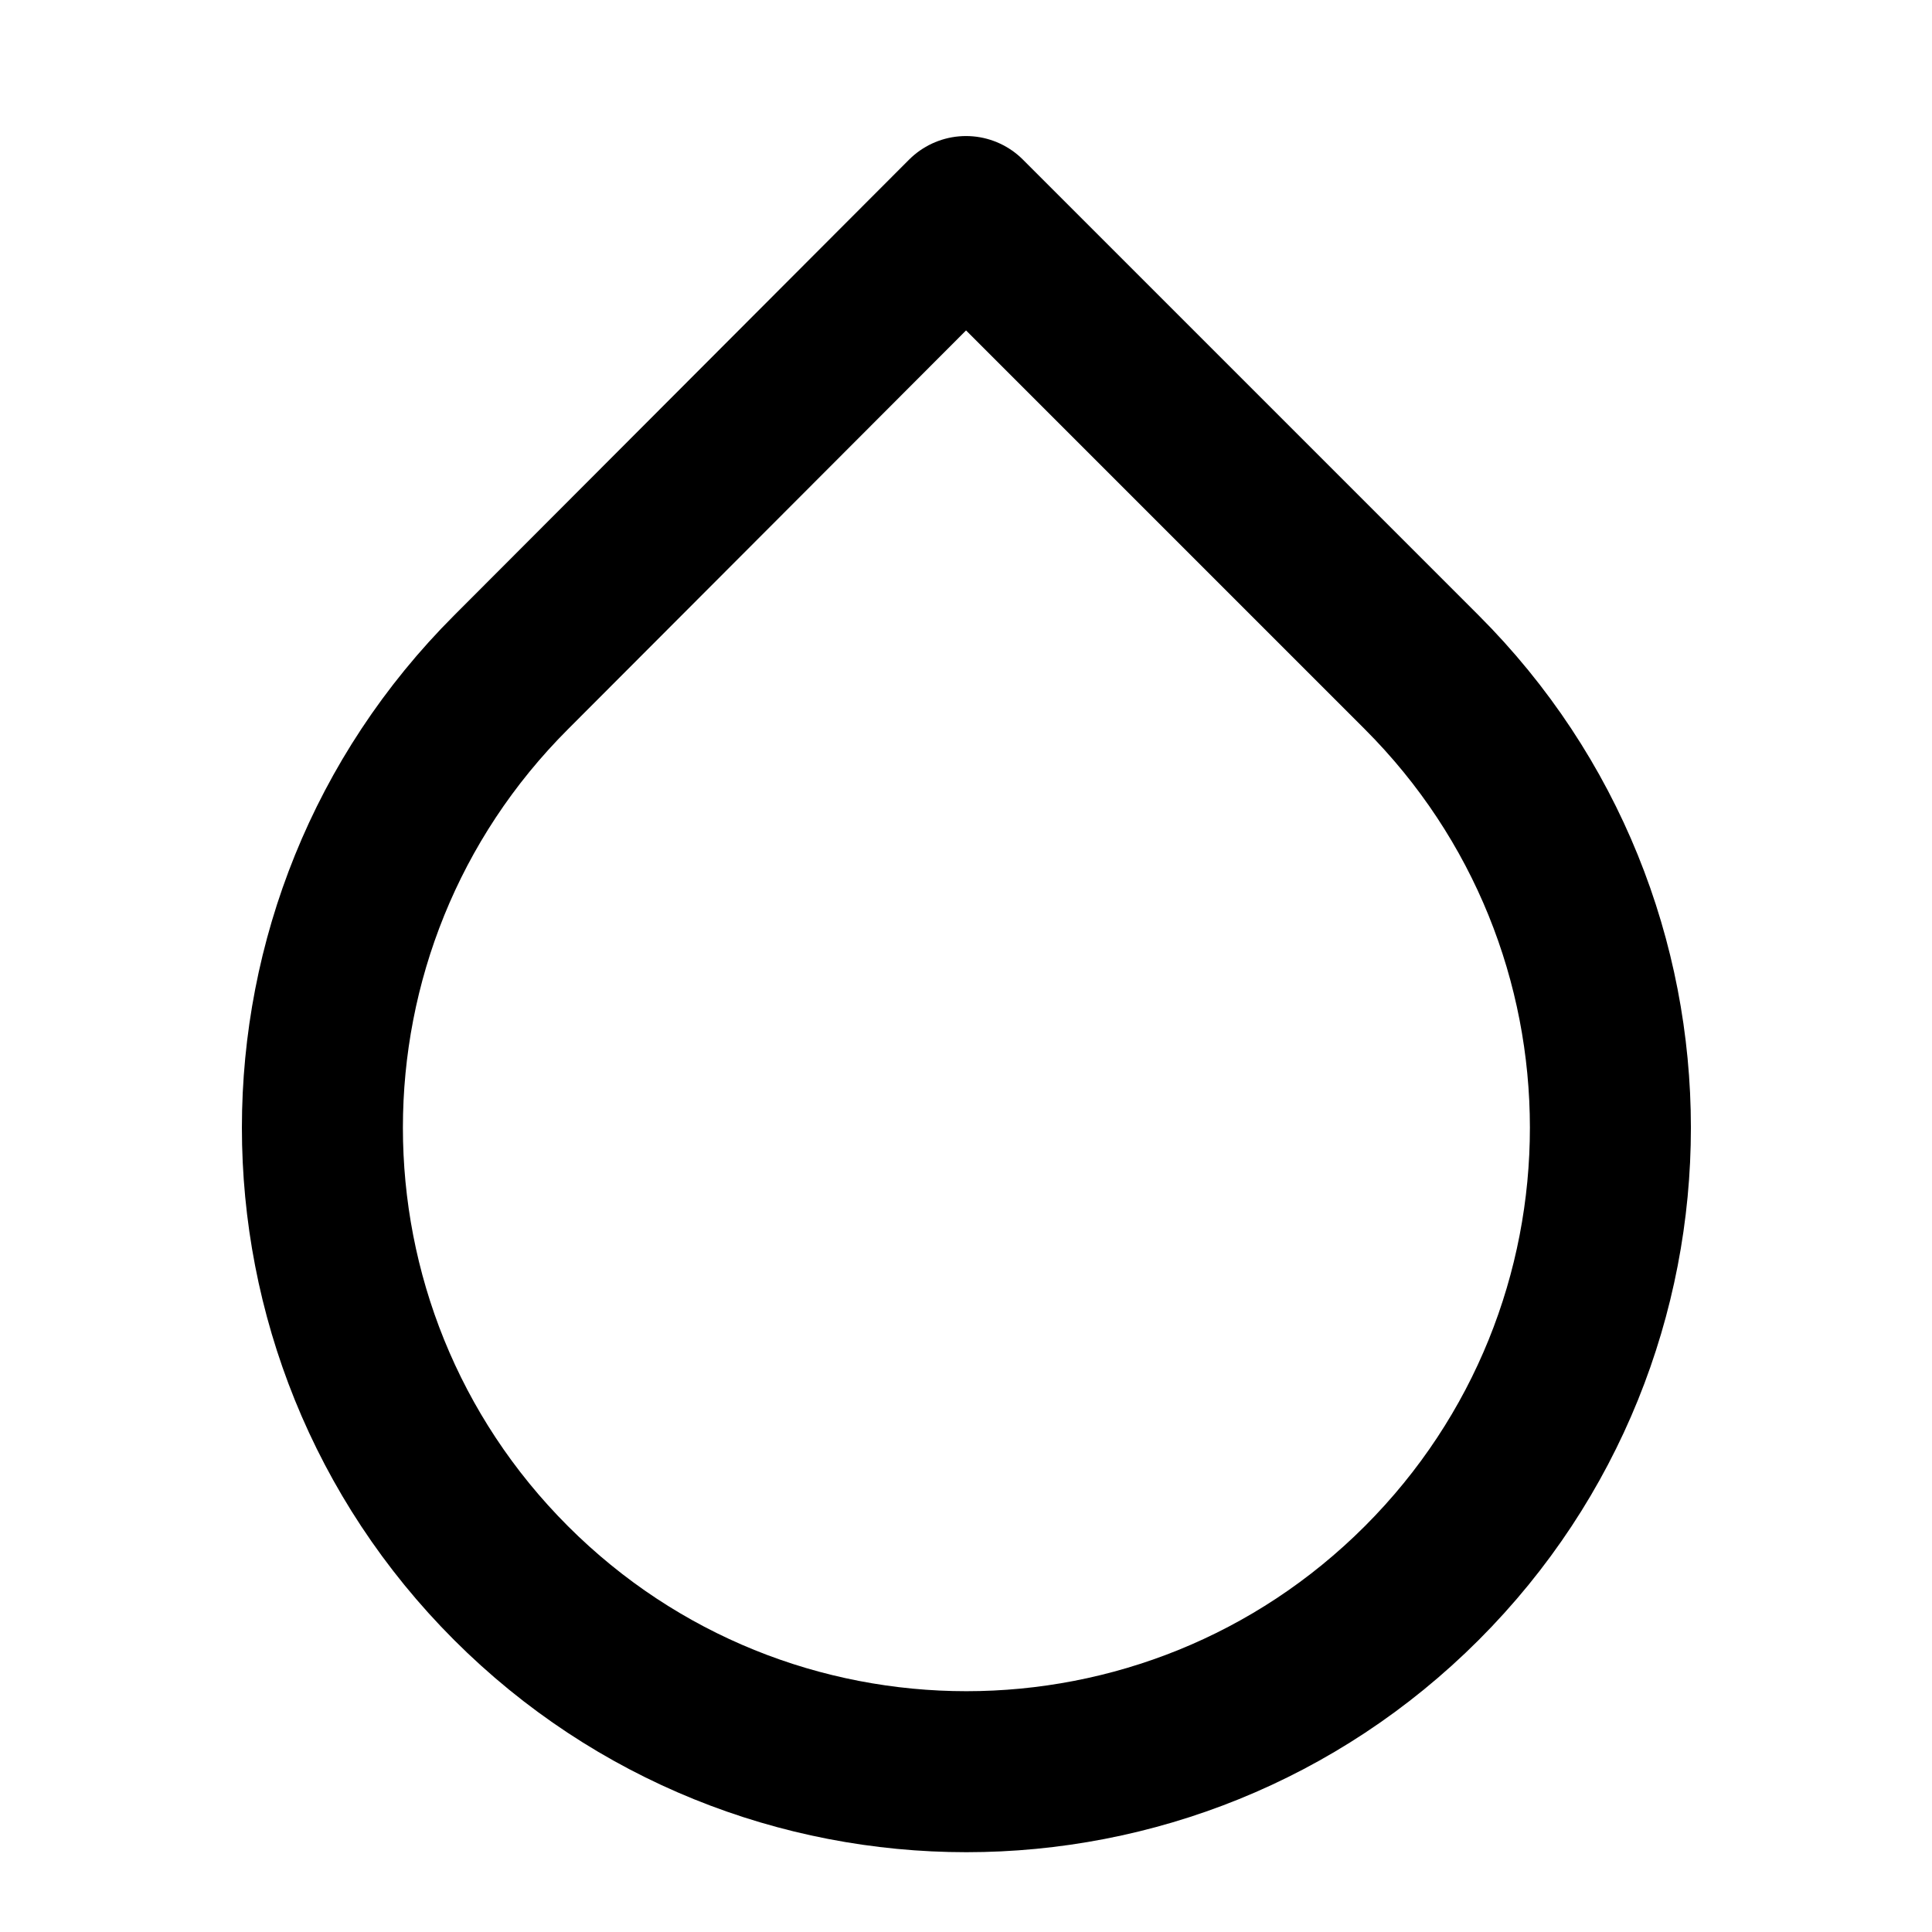
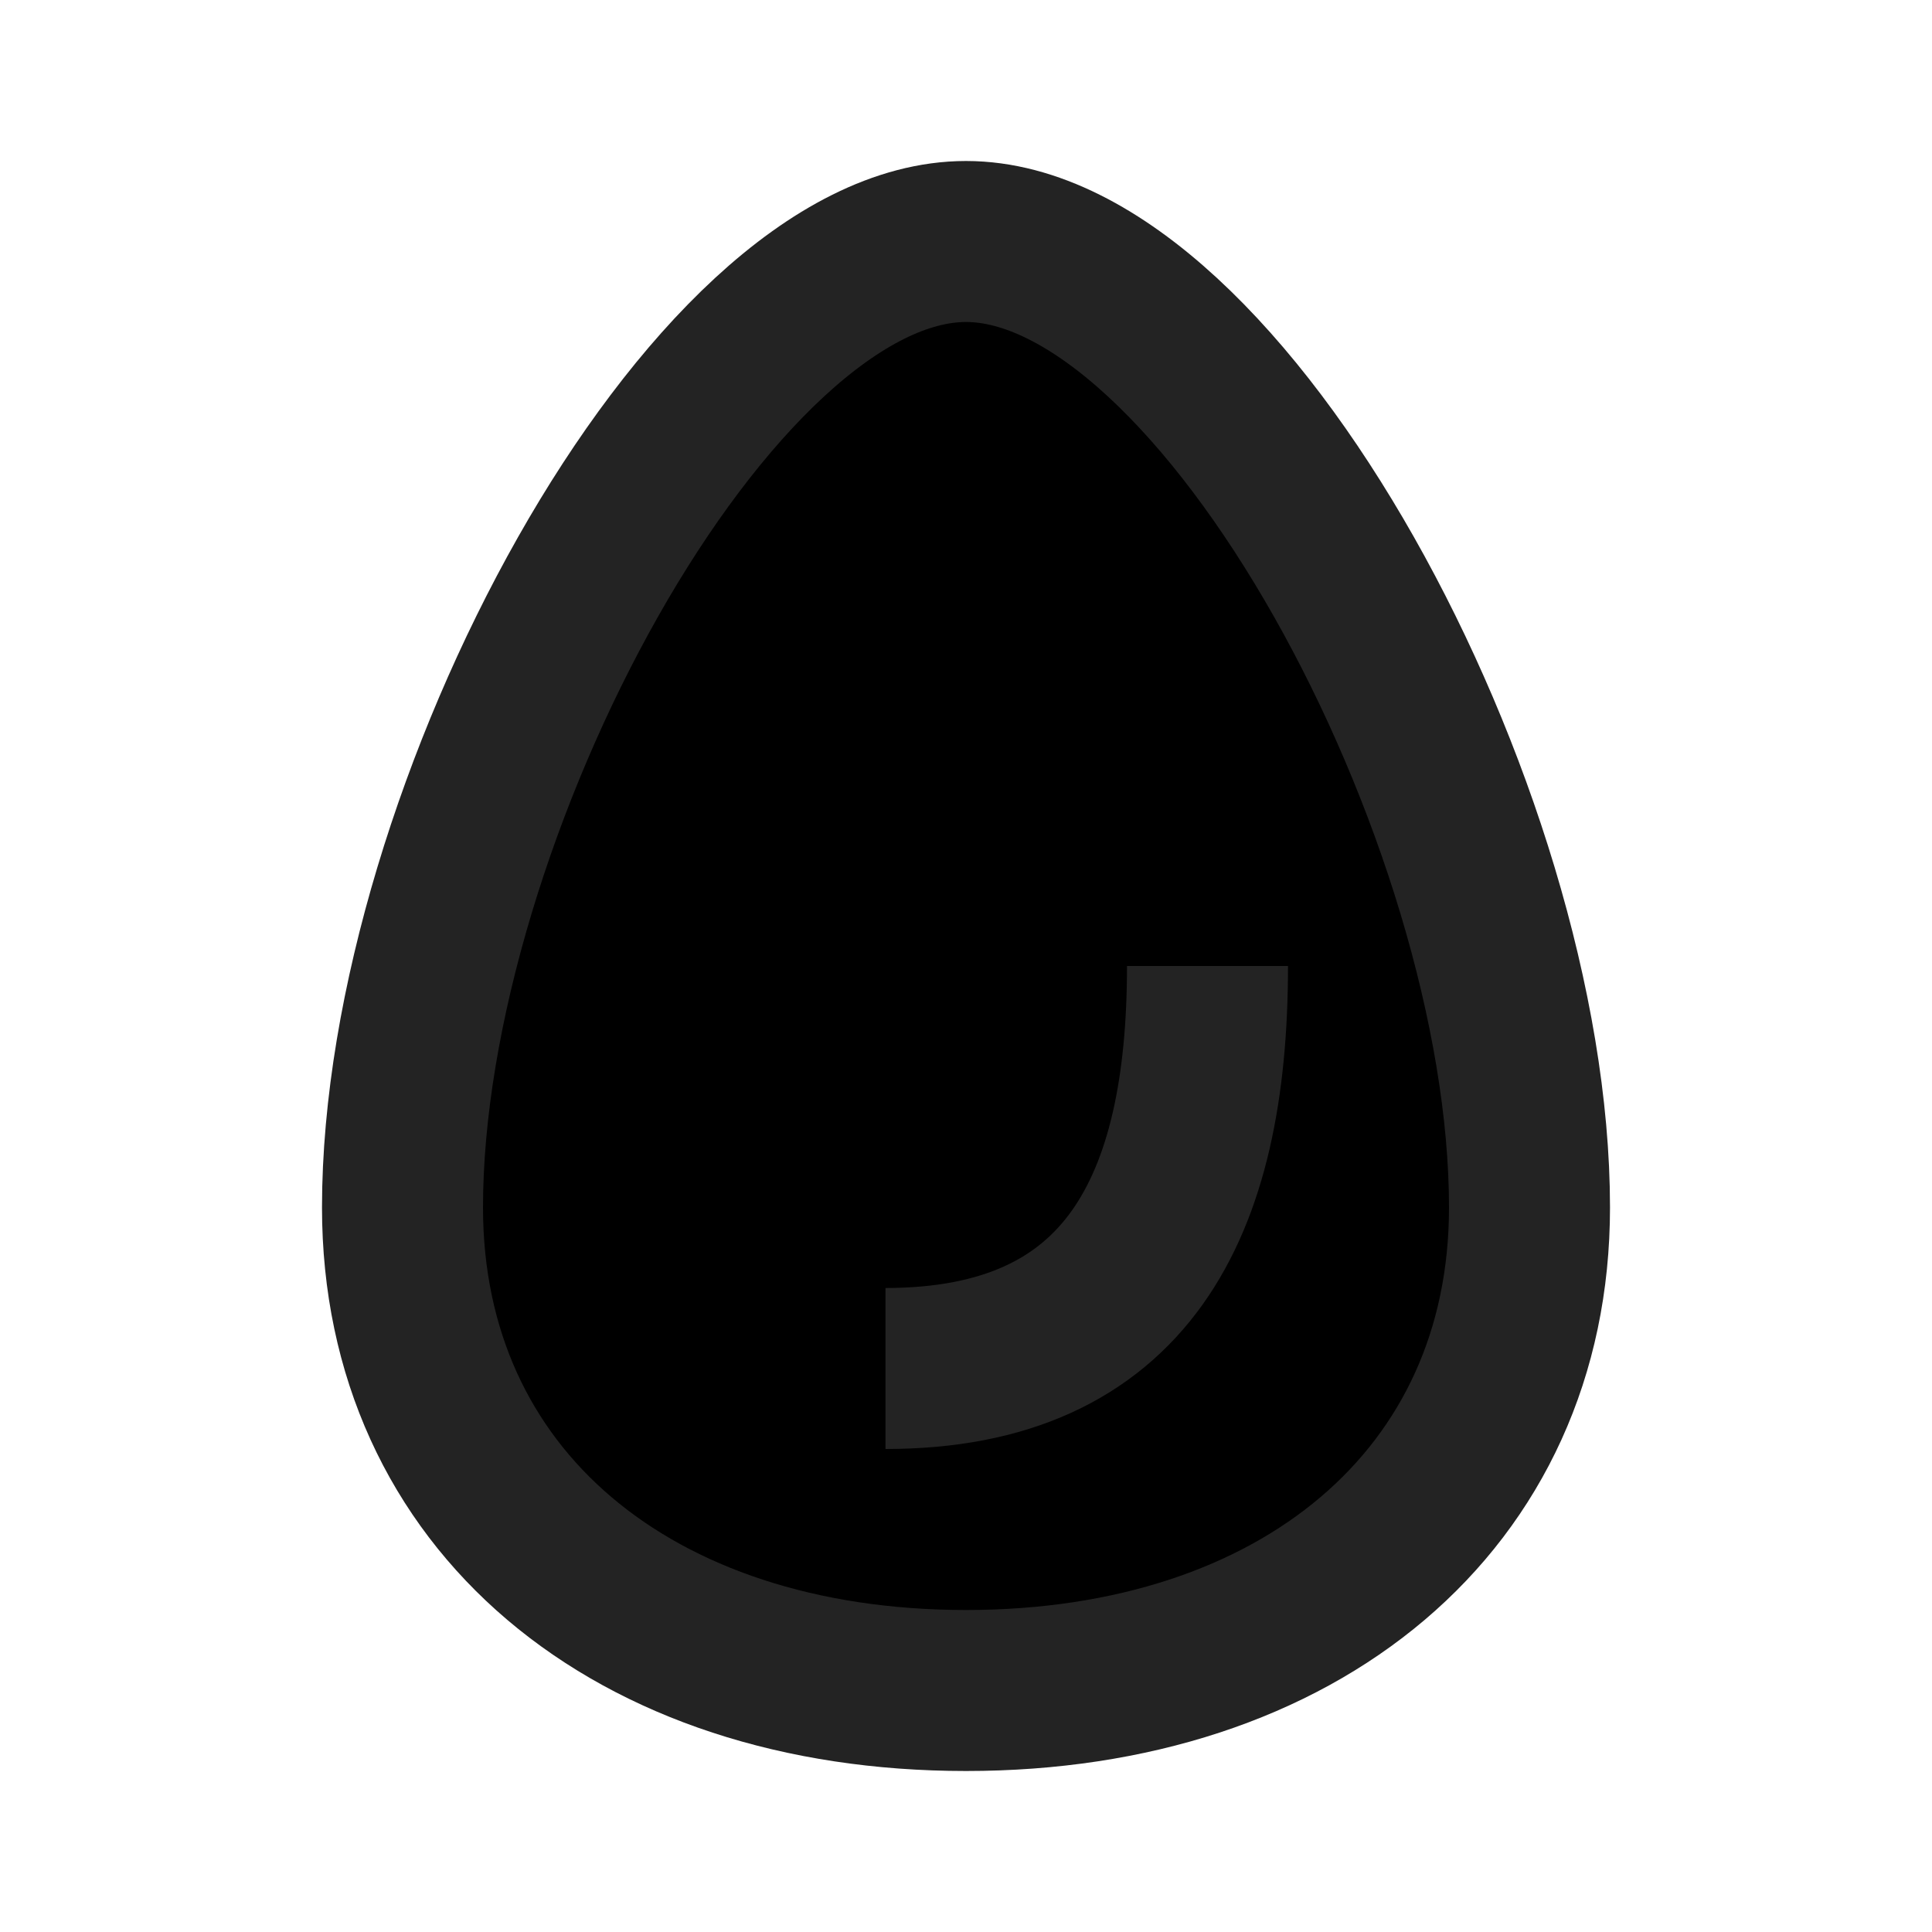
- <svg xmlns="http://www.w3.org/2000/svg" width="24" height="24" viewBox="0 0 24 24">
-   <path d="M12 2.69l5.66 5.66a8 8 0 1 1-11.31 0z" fill="none" stroke="#000" stroke-linejoin="round" stroke-width="2" />
+ <svg xmlns="http://www.w3.org/2000/svg" width="24" height="24" viewBox="0 0 24 24" stroke="#232323" stroke-width="2">
+   <path d="M12 21c-4.134 0-7-2.371-7-6 0-4.893 3.814-12 7-12s7 7.107 7 12c0 3.629-2.866 6-7 6zm3-9c0 3-1 5-4 5" />
</svg>
